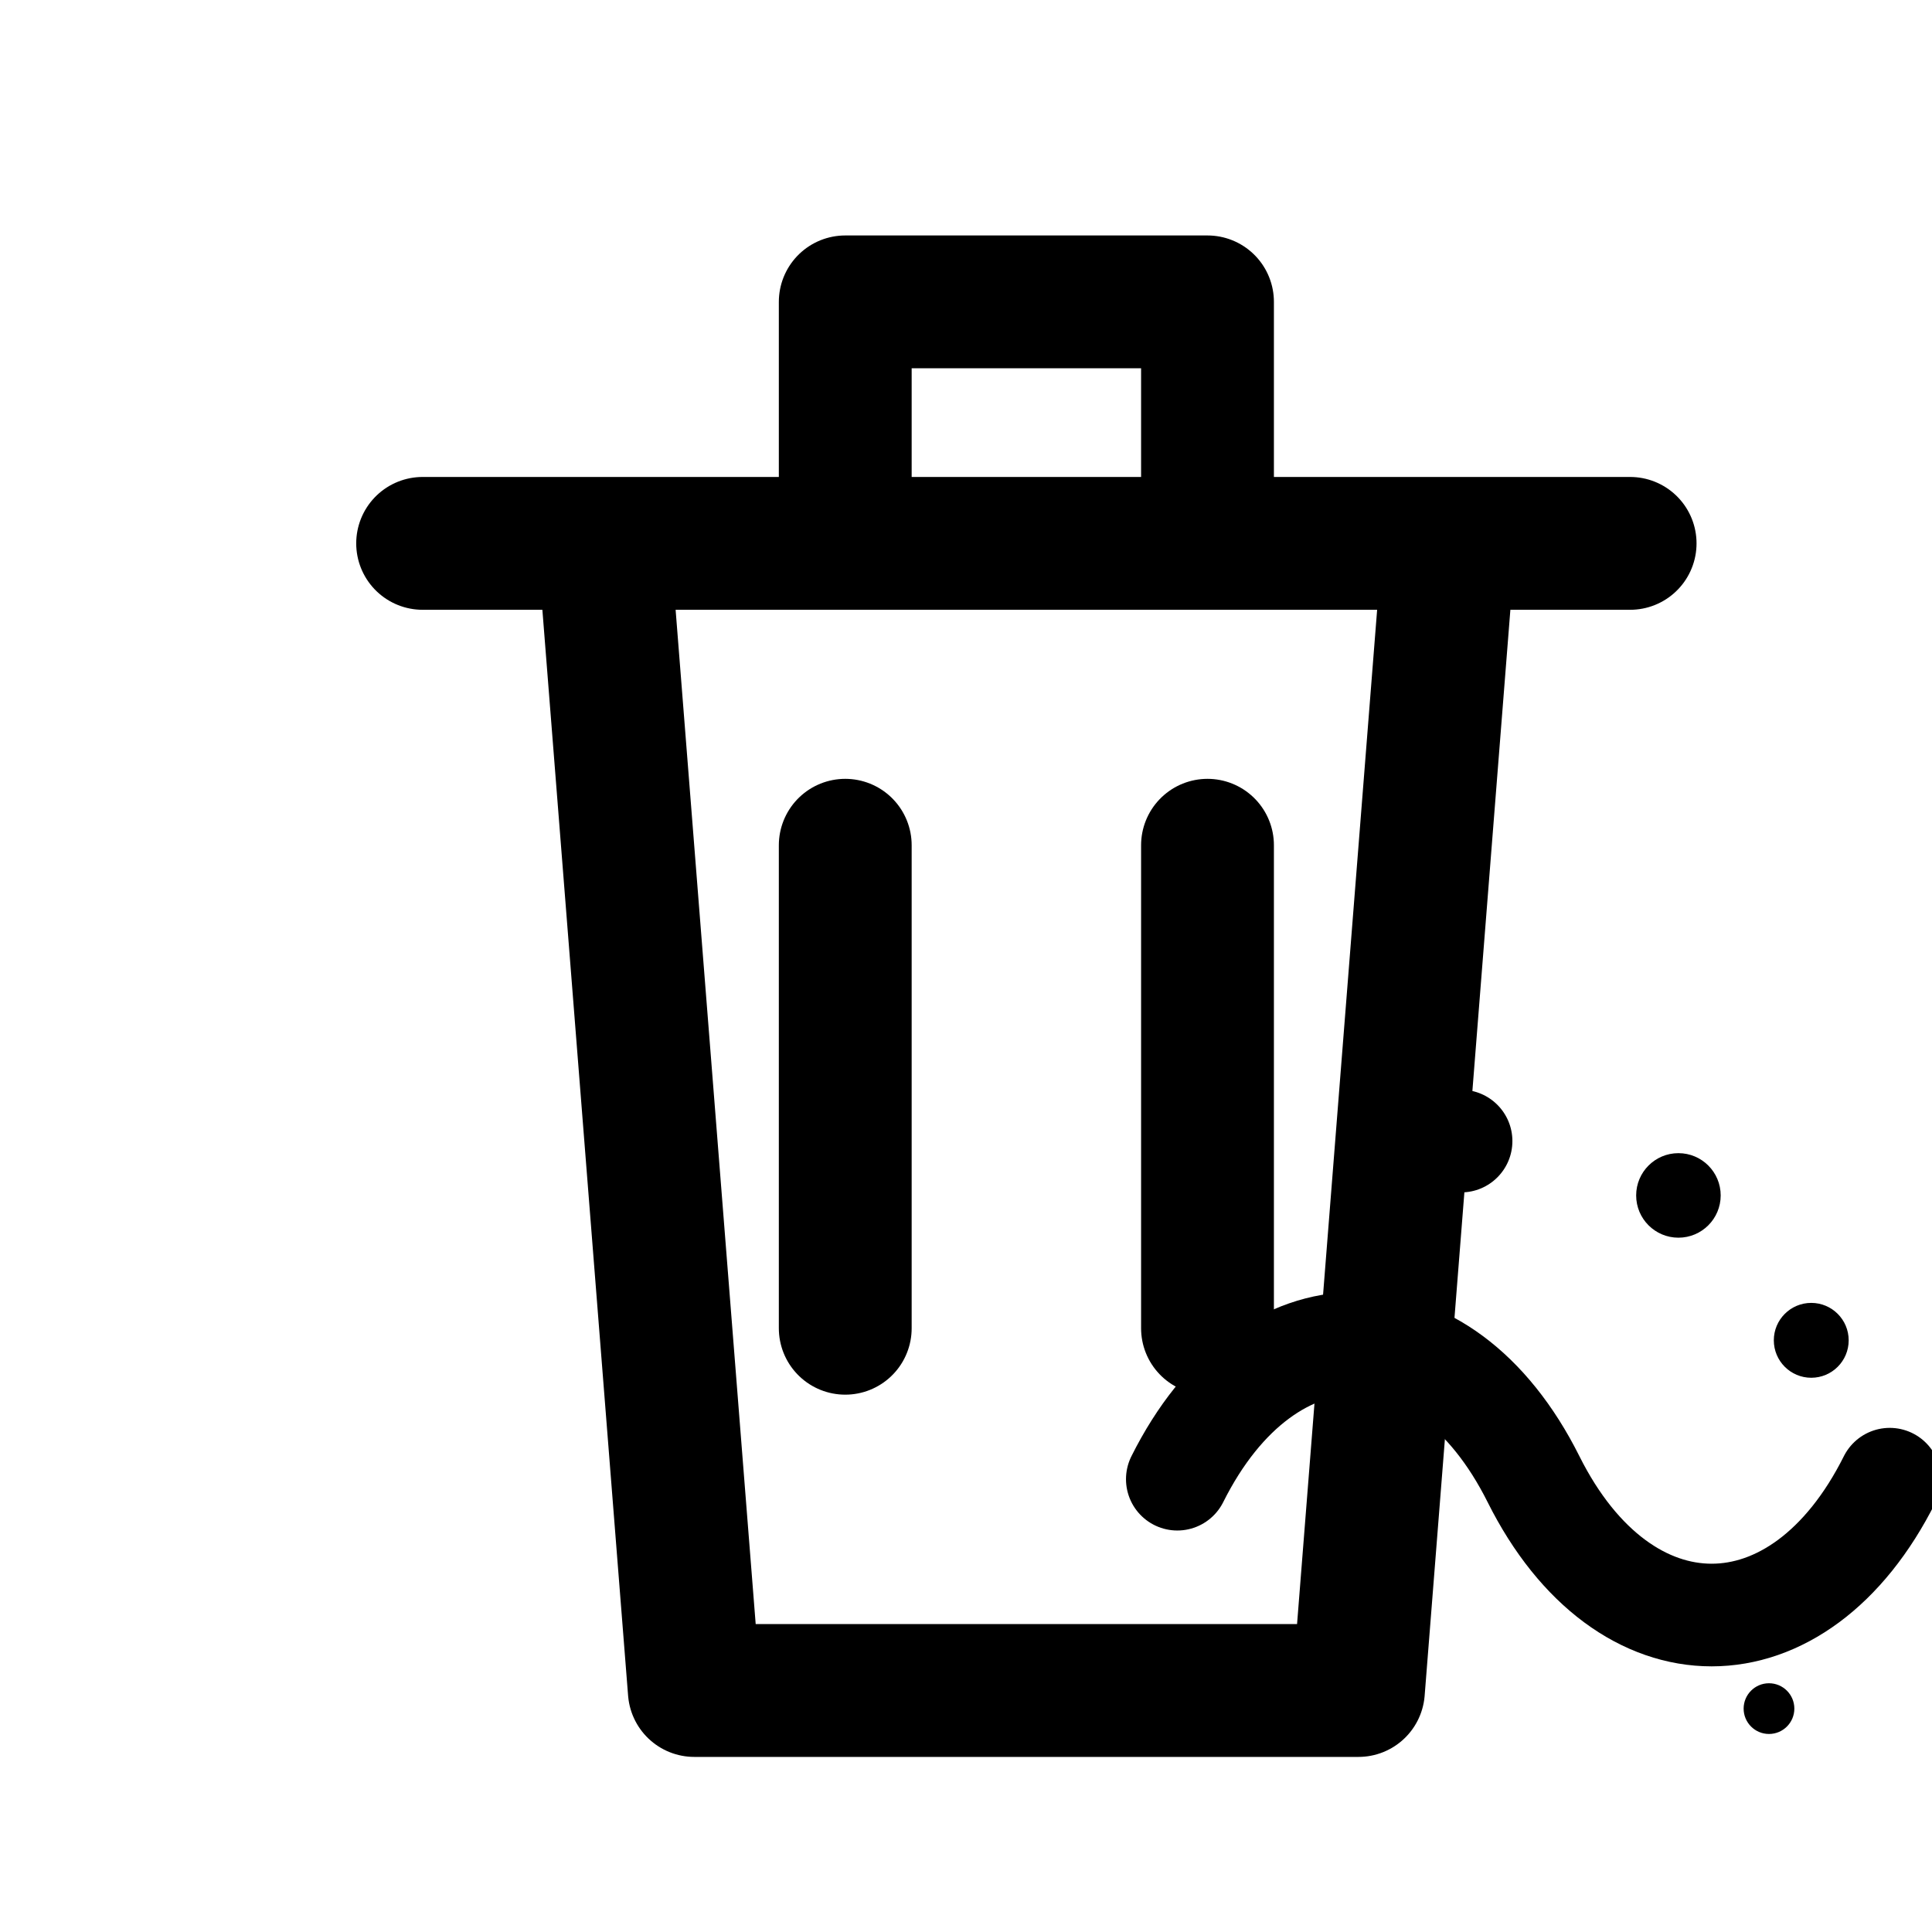
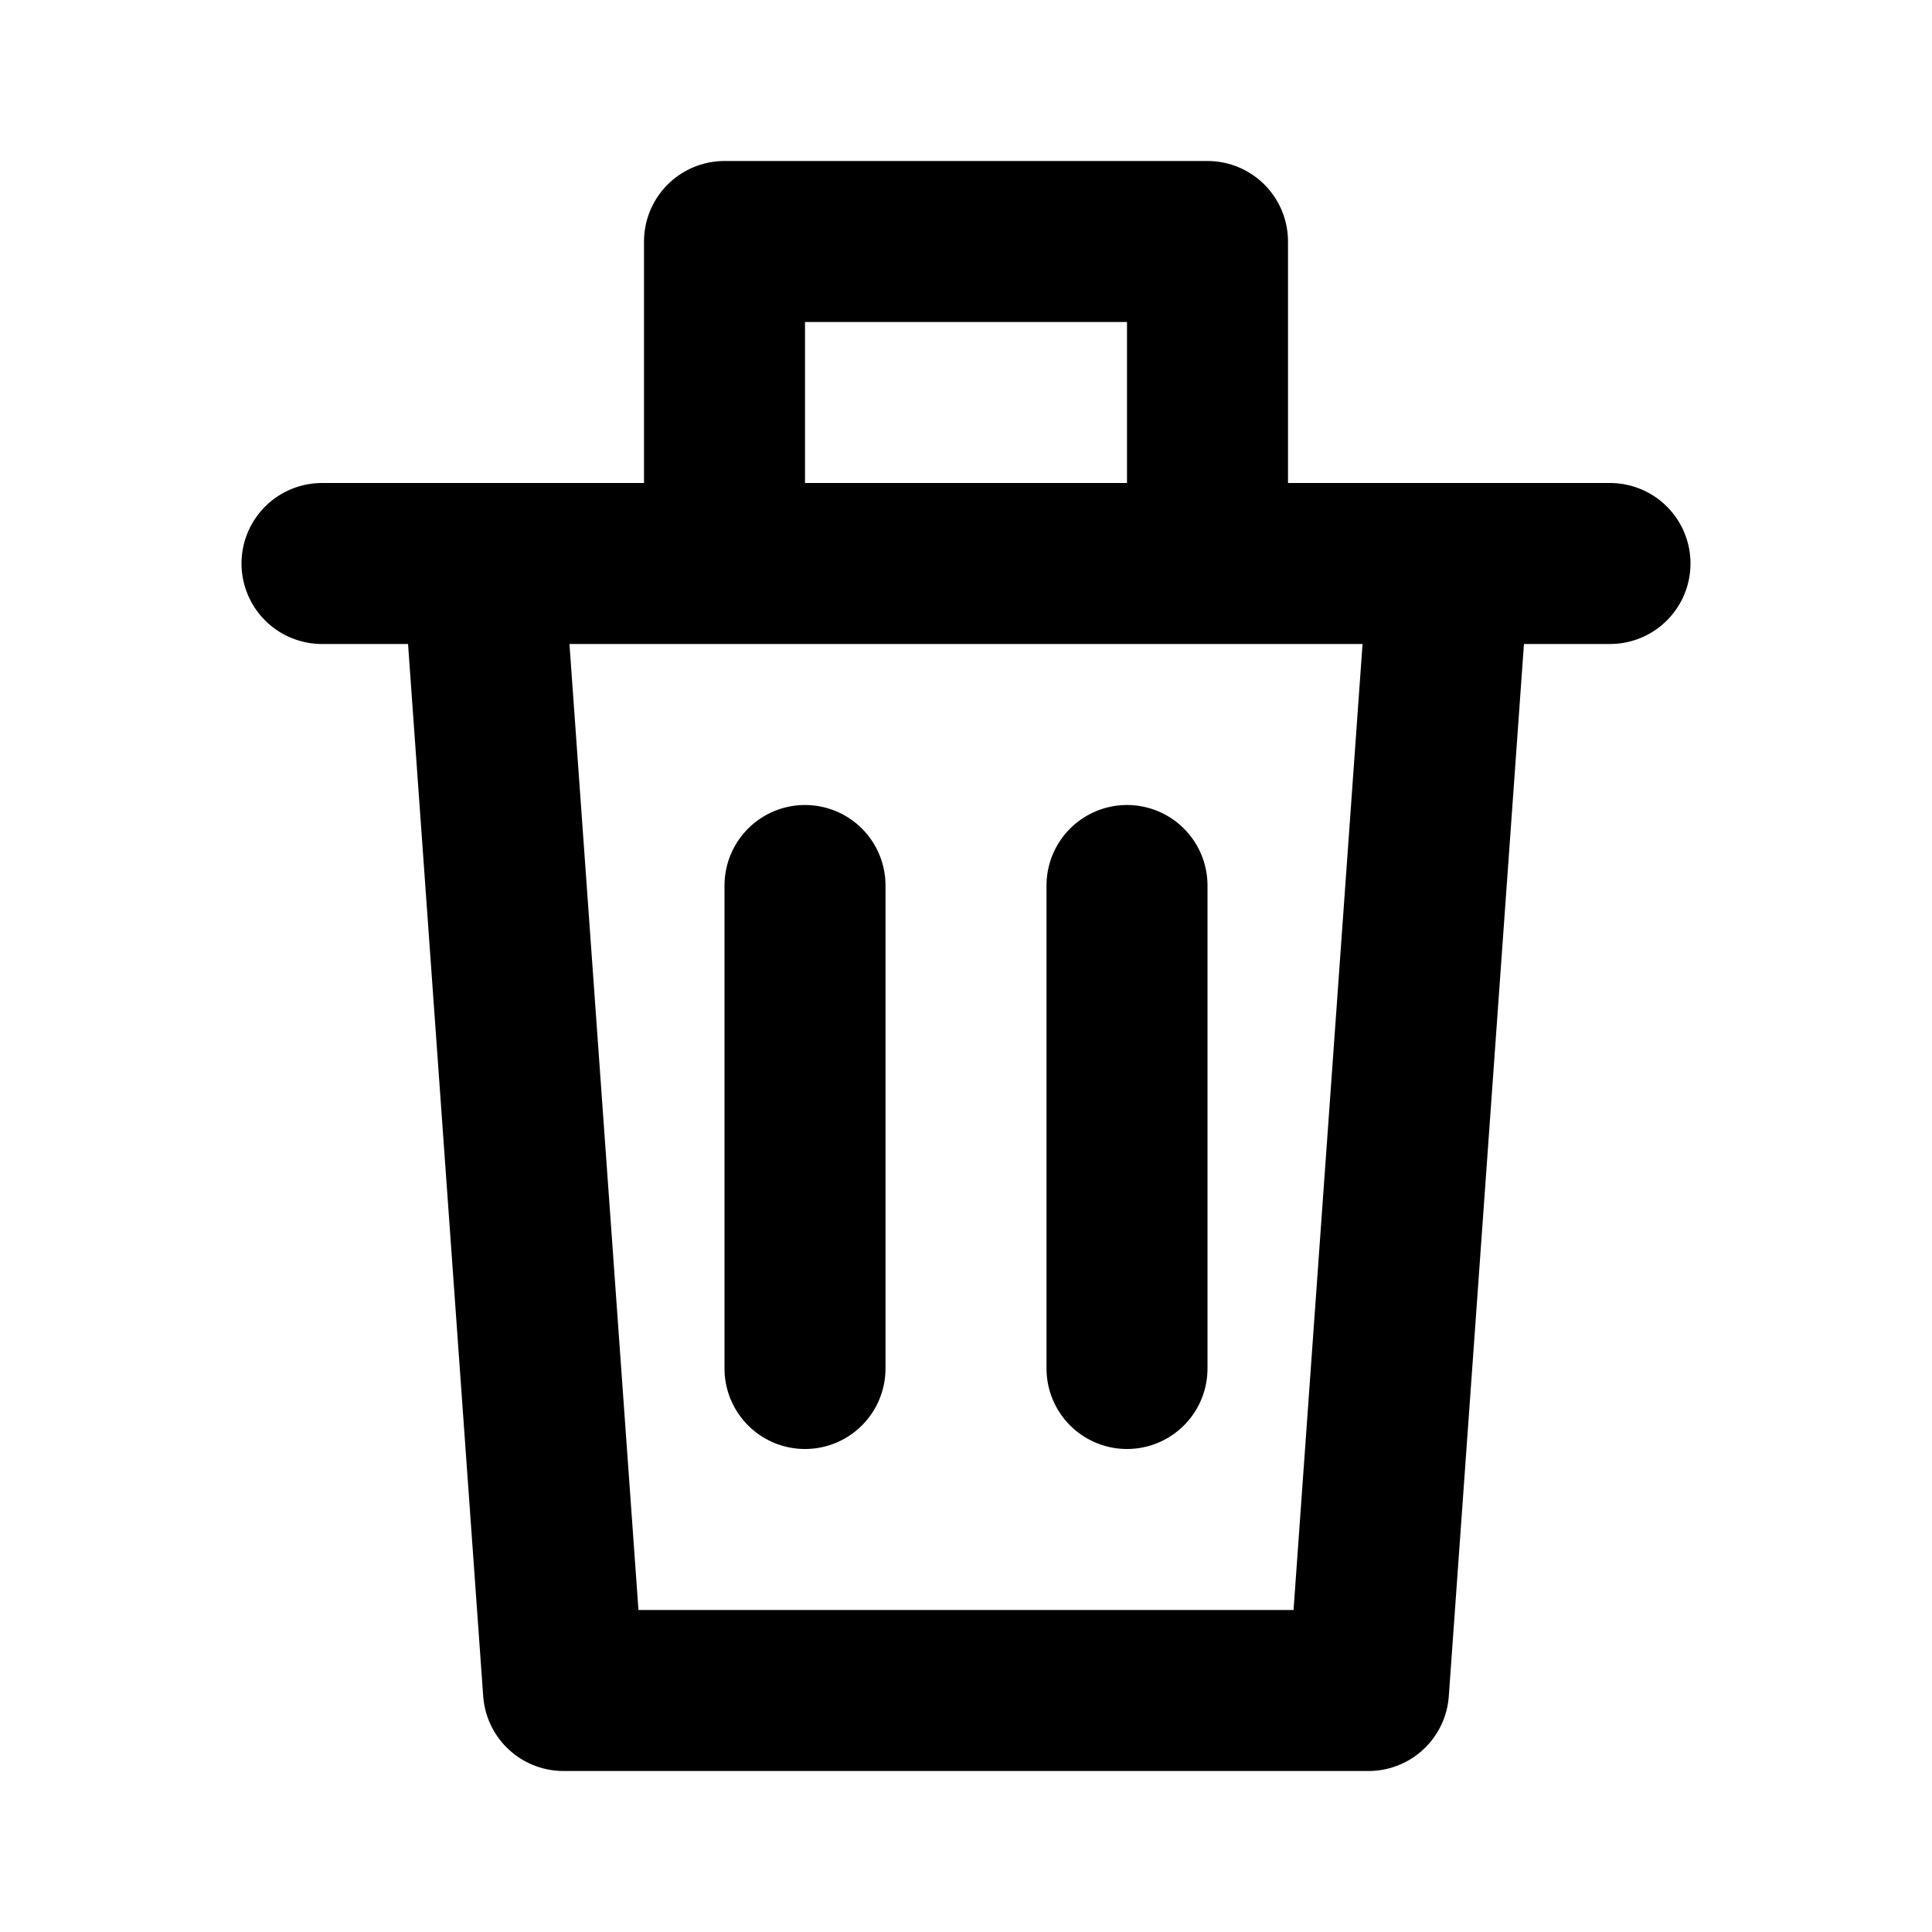
- <svg xmlns="http://www.w3.org/2000/svg" viewBox="0 0 32 32" fill="none" stroke="#000" stroke-width="2.2" stroke-linecap="round" stroke-linejoin="round" role="img" aria-labelledby="title desc">
-   <path d="M7 9h20M14 14v8M20 14v8M10 9l1.5 19h11L24 9M14 9V5h6v4" />
-   <g id="binzeo-signature" stroke="#000" fill="none" stroke-linecap="round" stroke-linejoin="round">
-     <path d="M19.5 24.5c1.5-3 4.4-3 5.9 0s4.4 3 5.9 0" stroke-width="1.7" />
-     <g fill="#000" stroke="none">
-       <circle cx="24.2" cy="18.9" r=".85" />
-       <circle cx="27.8" cy="19.8" r=".7" />
-       <circle cx="30" cy="22.2" r=".62" />
-       <circle cx="30.4" cy="25.4" r=".5" />
-       <circle cx="29.3" cy="28.3" r=".42" />
-     </g>
-   </g>
+ <svg xmlns="http://www.w3.org/2000/svg" viewBox="0 0 24 24" fill="none" stroke="#000000" stroke-width="2" stroke-linecap="round" stroke-linejoin="round" role="img" aria-label="trash icon">
+   <path d="M4 7h16M10 11v6M14 11v6M6 7l1 14h10l1-14M9 7V3h6v4" />
</svg>
